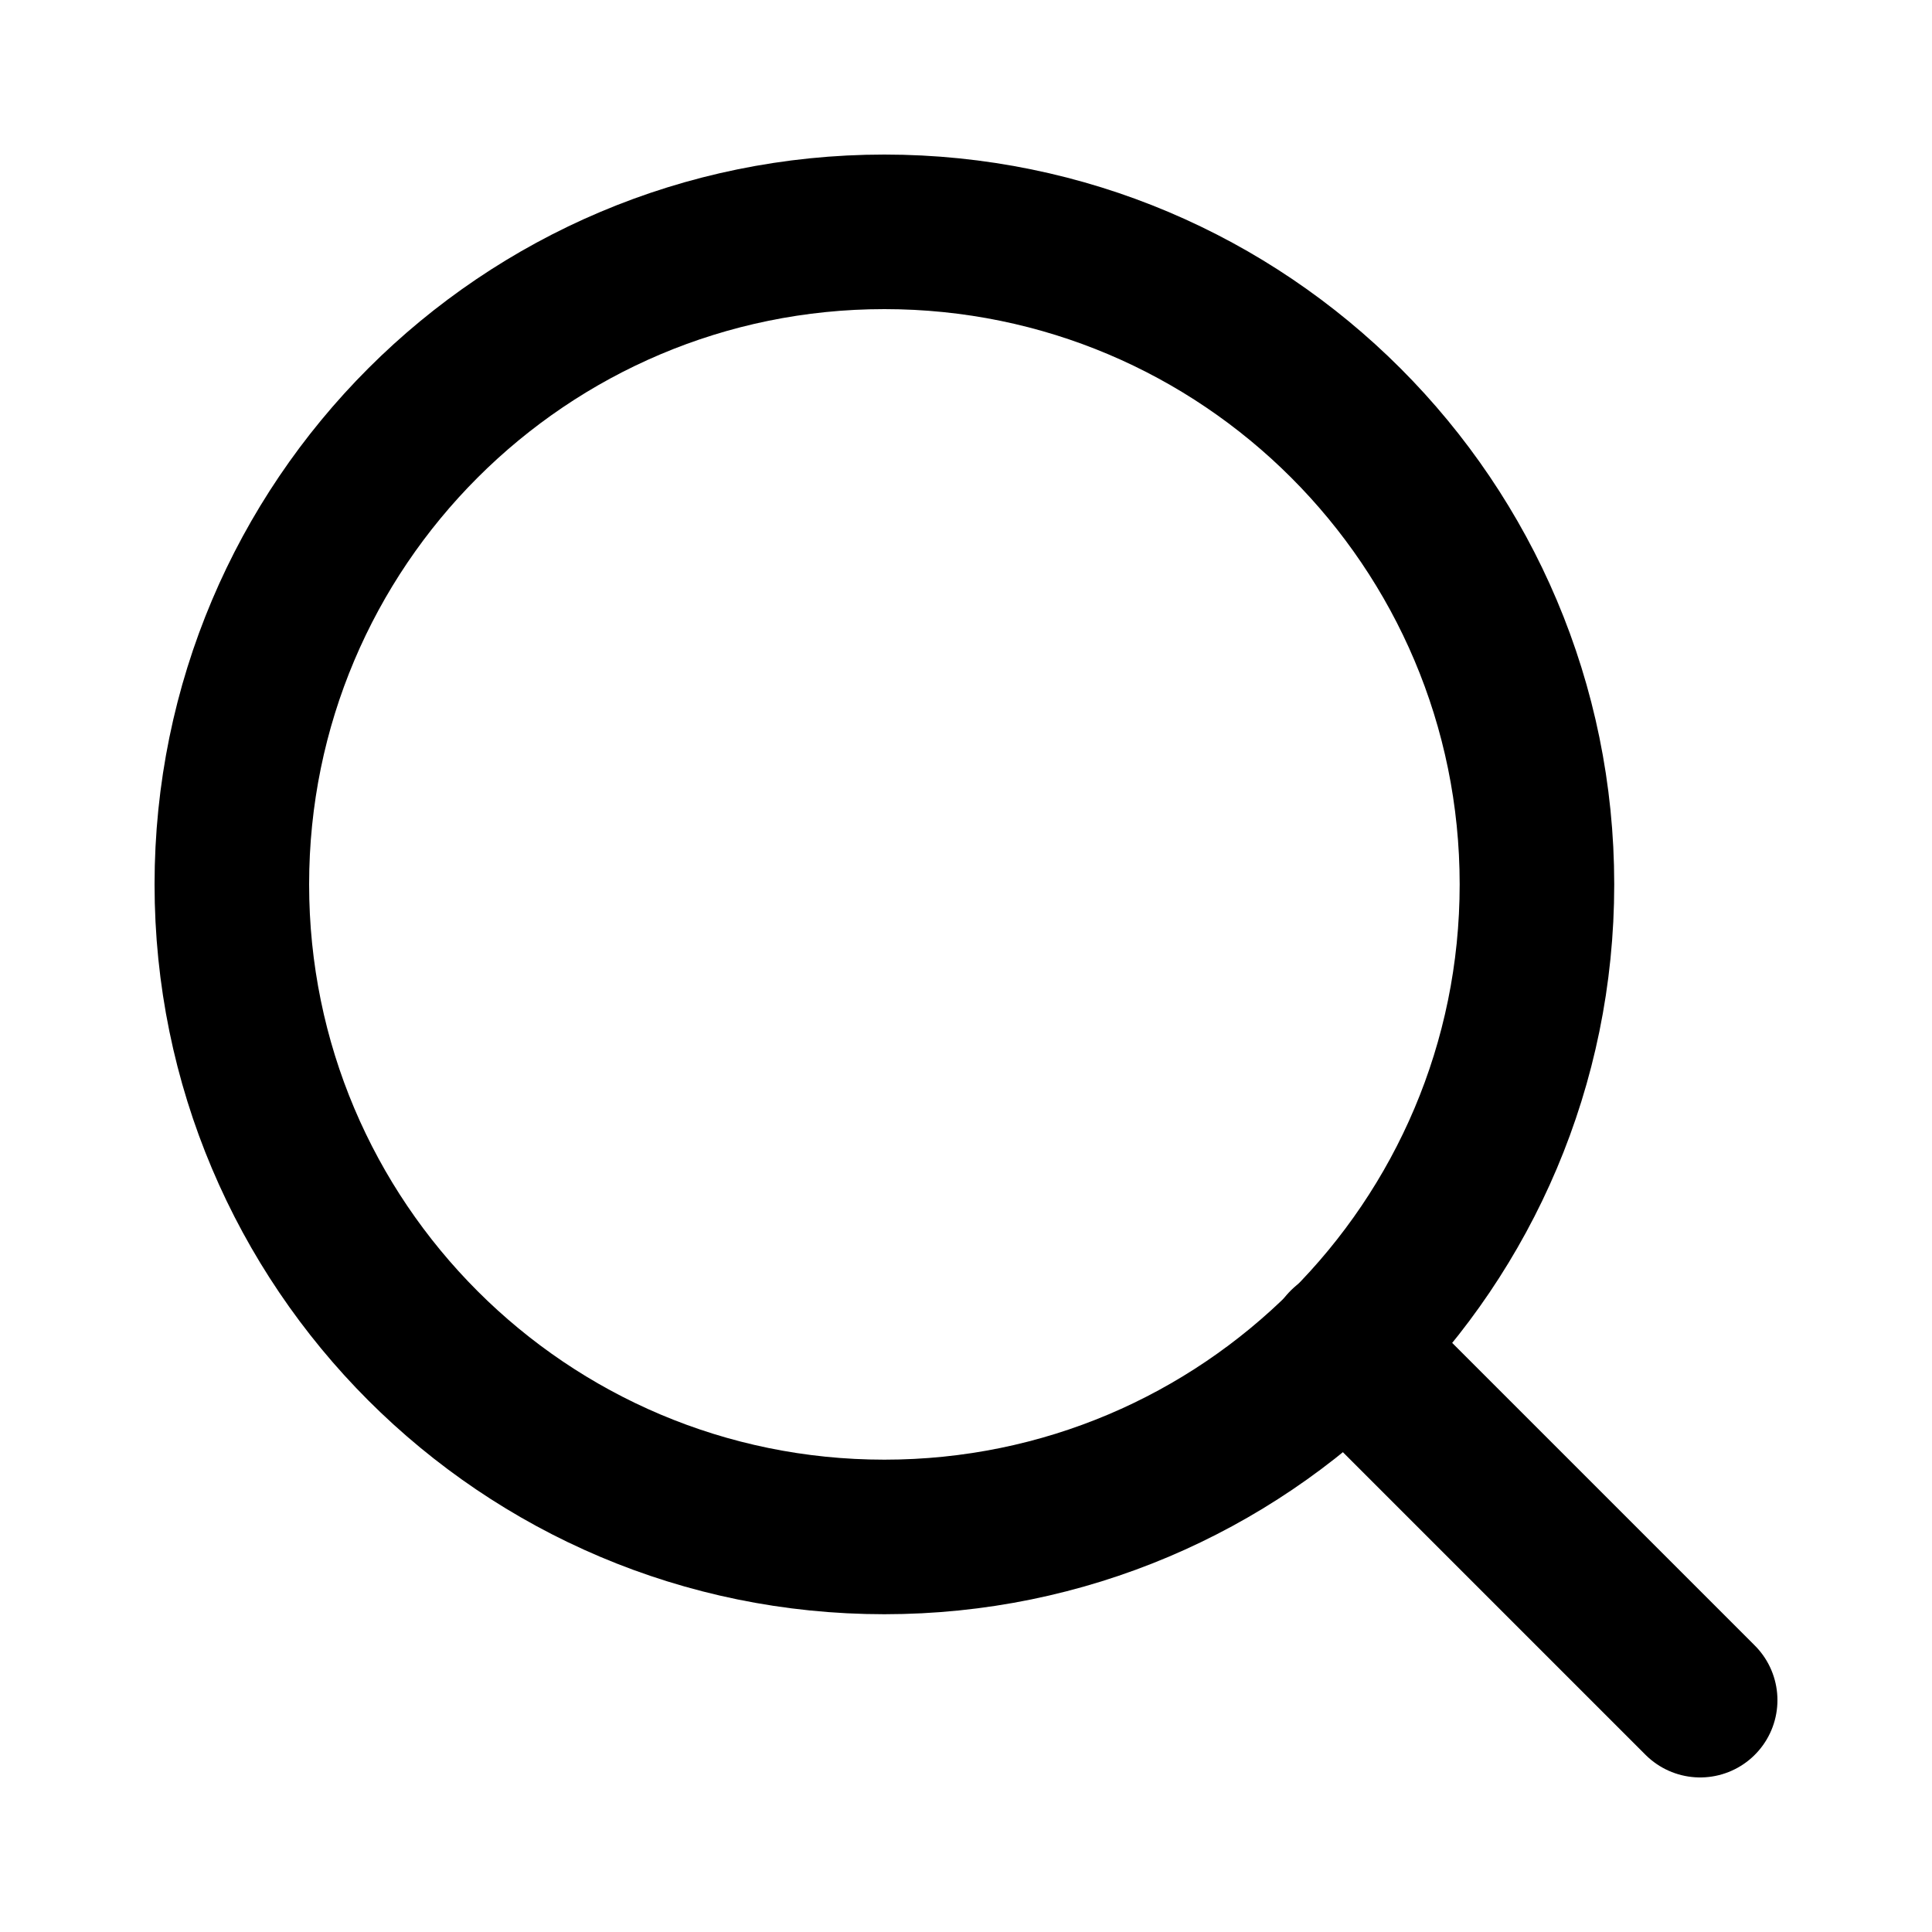
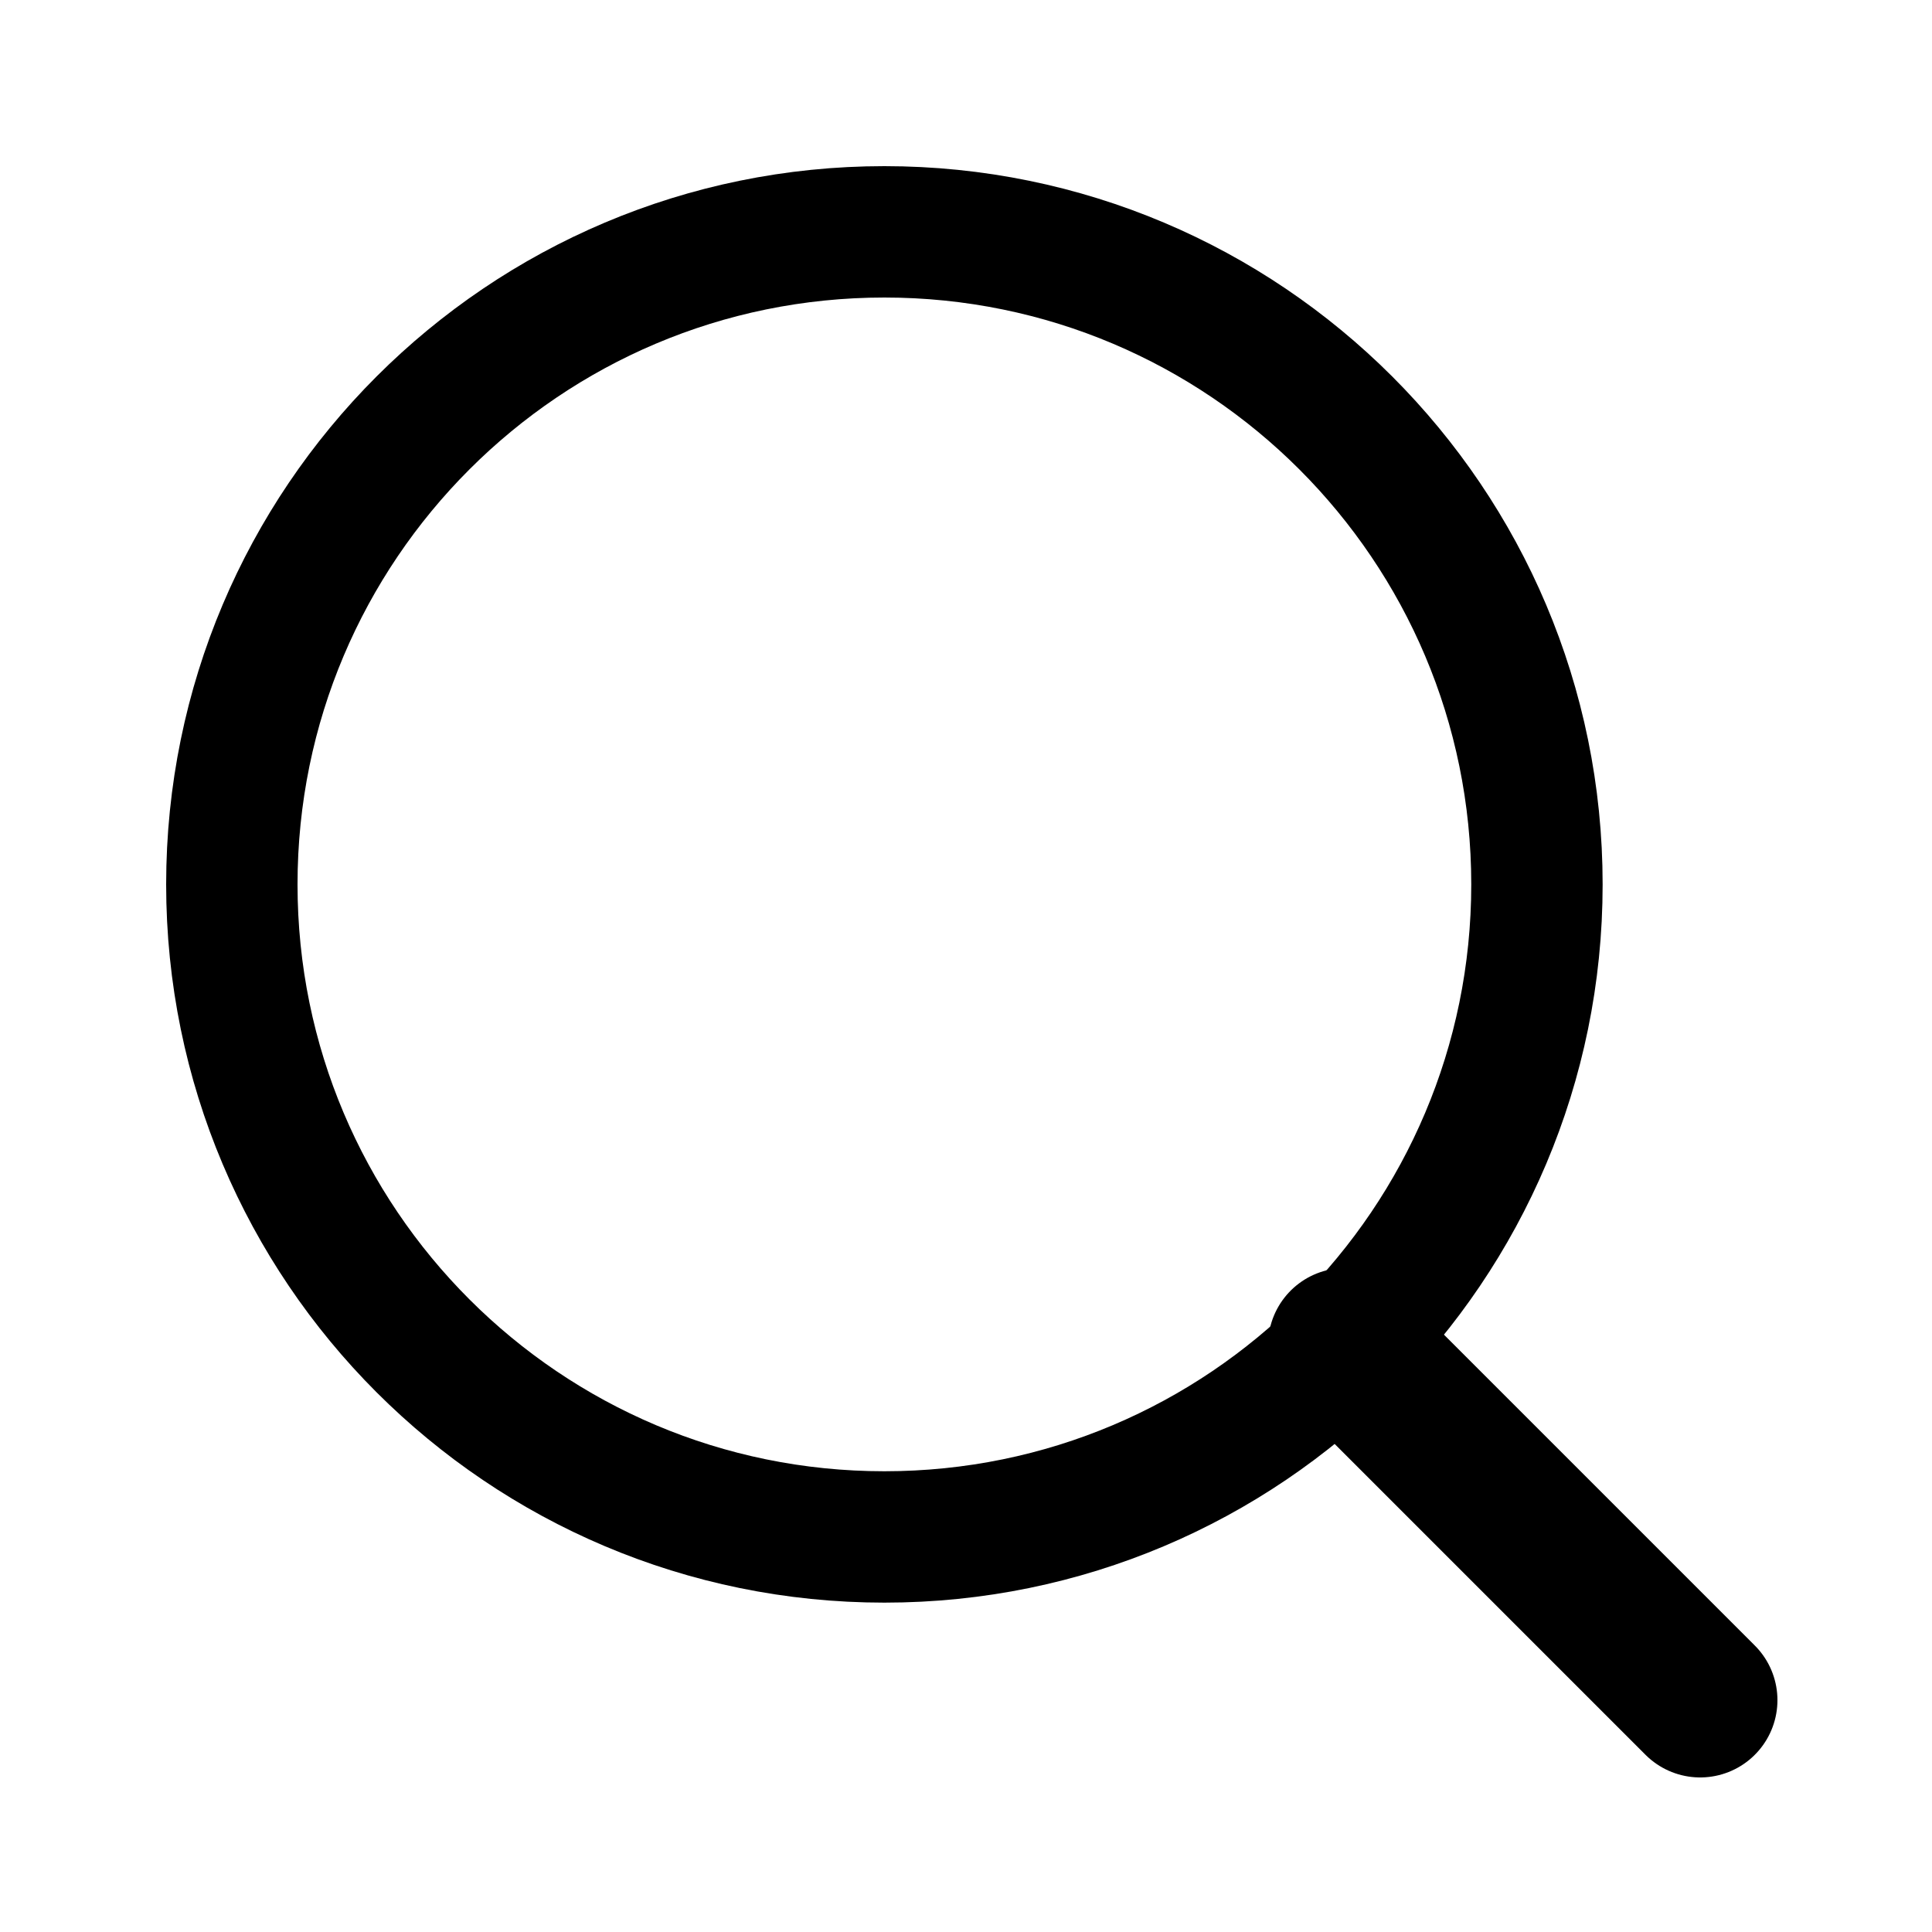
<svg xmlns="http://www.w3.org/2000/svg" width="25" height="25" viewBox="0 0 25 25" fill="none">
-   <circle cx="11.444" cy="11.444" r="8.444" stroke="black" stroke-width="2" stroke-linecap="round" stroke-linejoin="round" />
+   <circle cx="11.444" cy="11.444" r="8.444" stroke="black" stroke-width="1.7" stroke-linecap="round" stroke-linejoin="round" />
  <path d="M22 22L17.408 17.408" stroke="black" stroke-width="2" stroke-linecap="round" stroke-linejoin="round" />
</svg>
